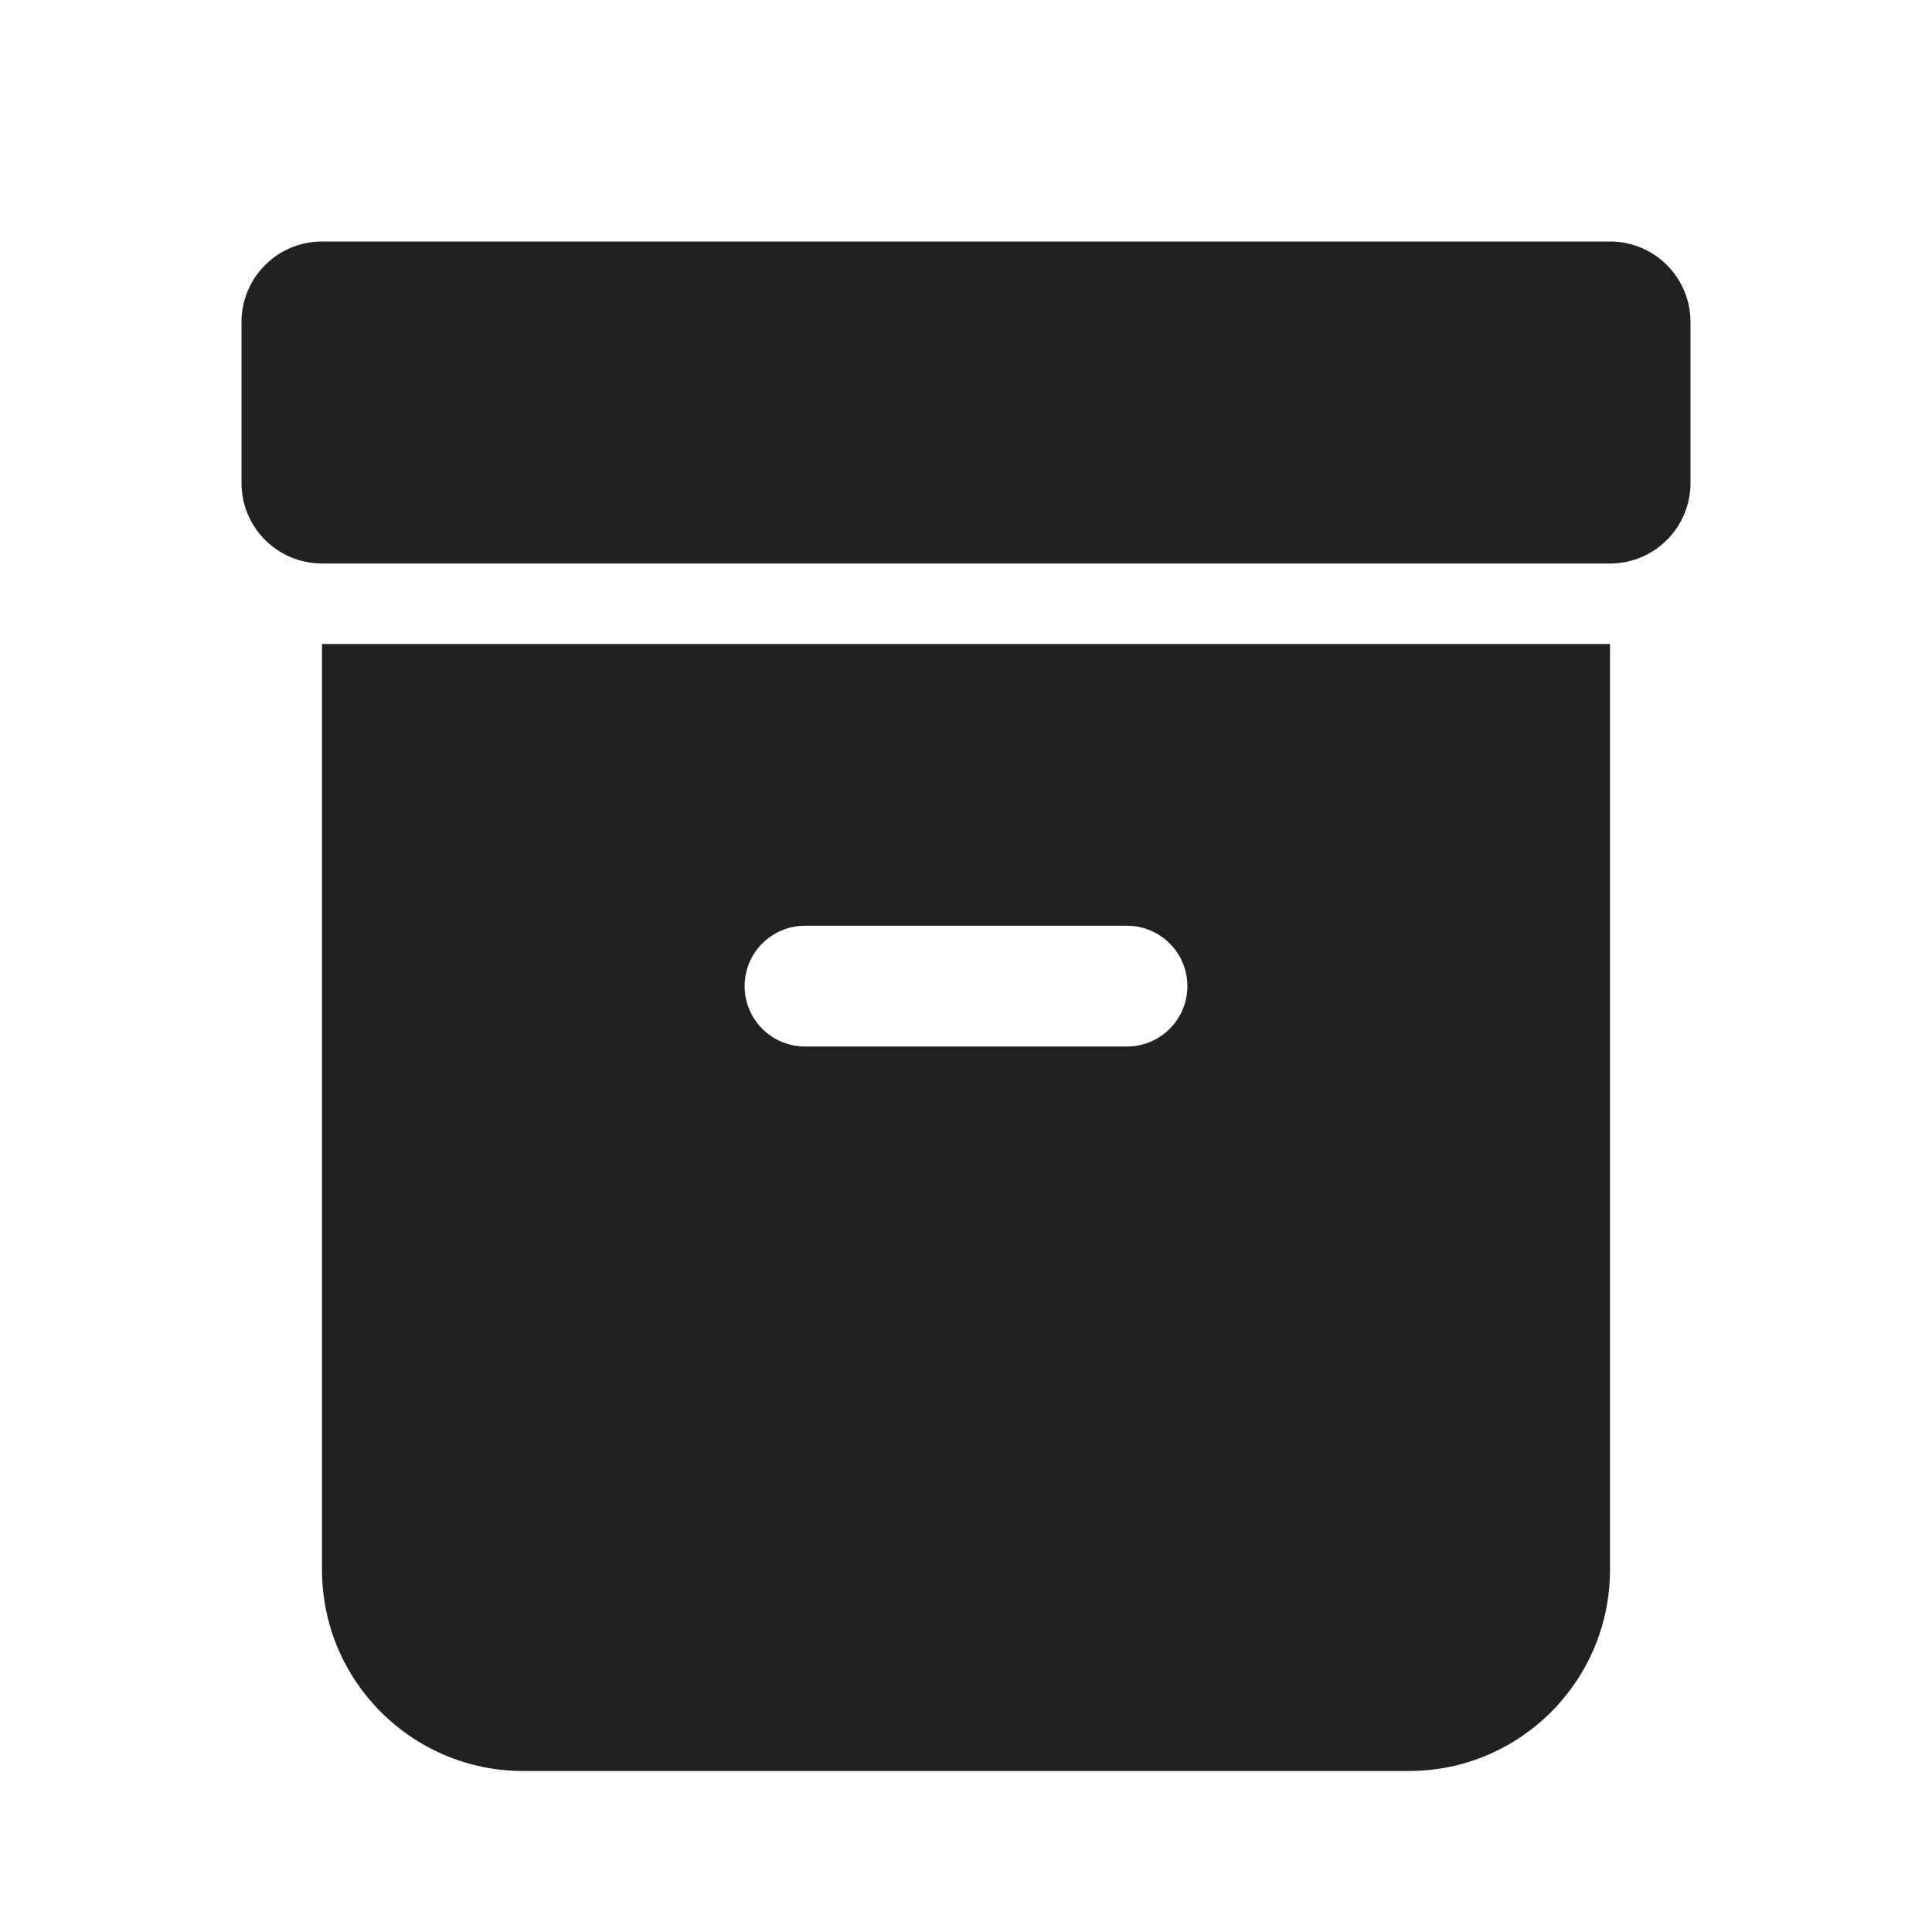
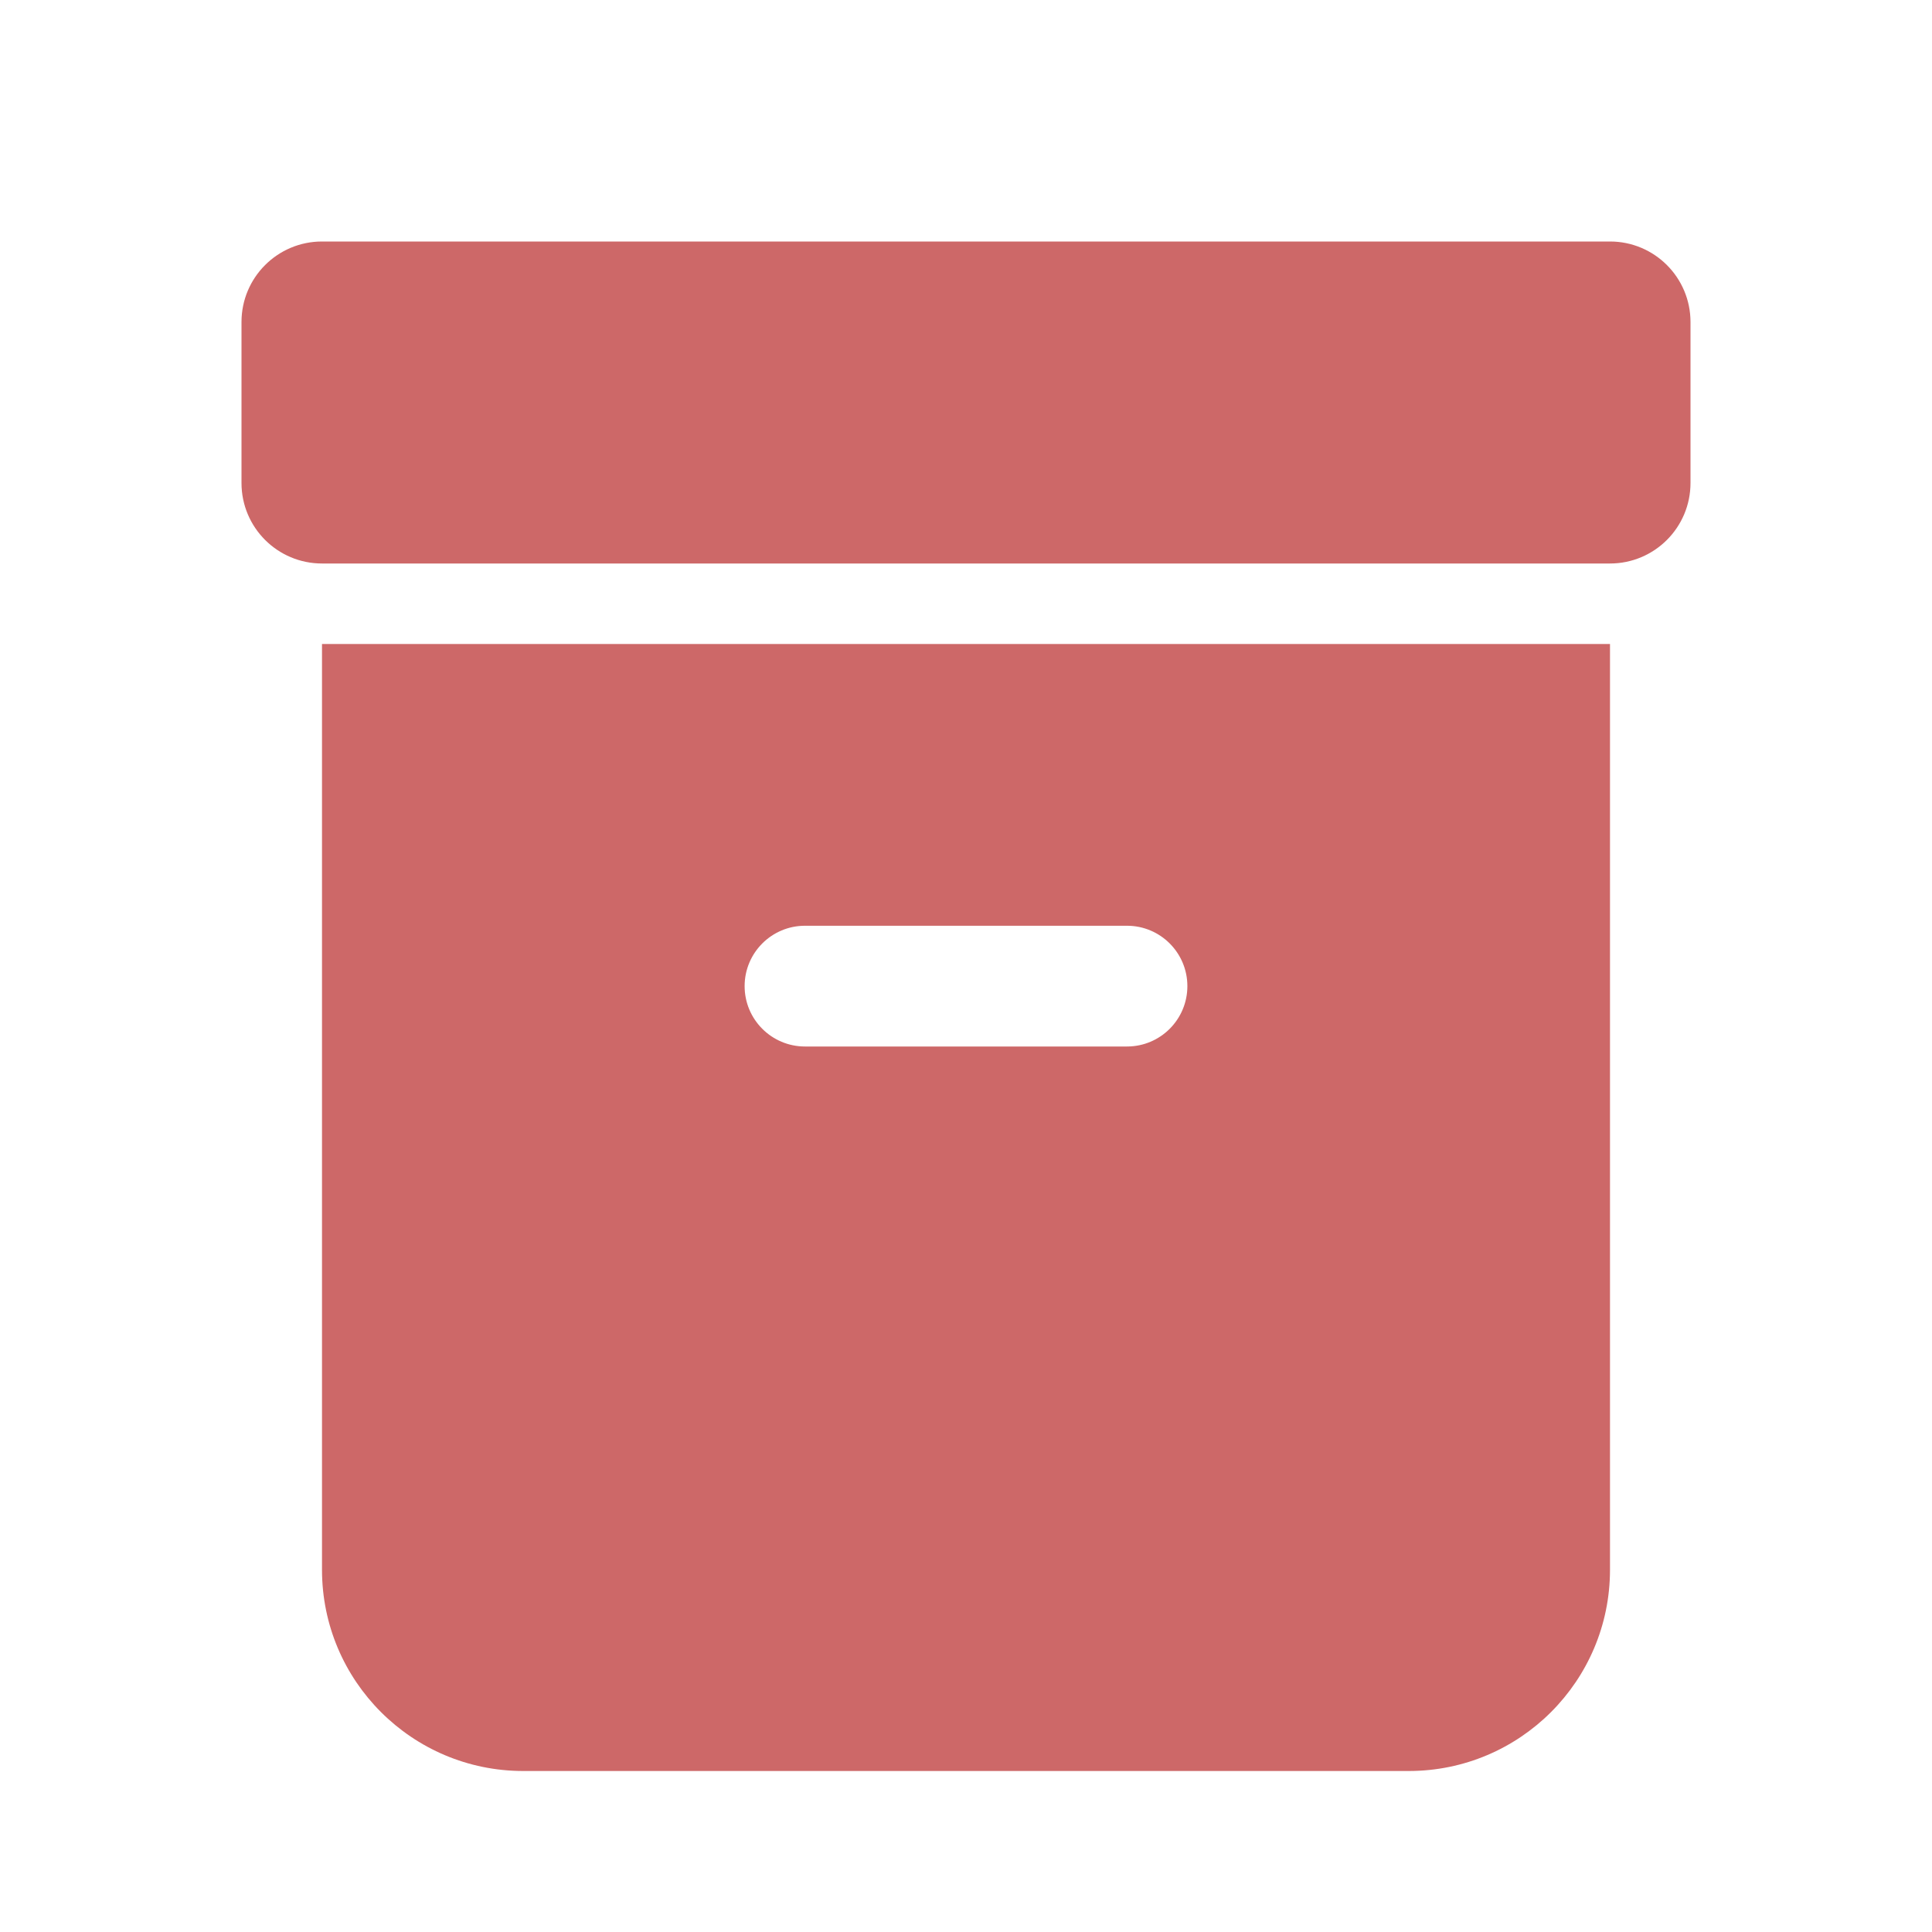
<svg xmlns="http://www.w3.org/2000/svg" width="24" height="24" fill="none" viewBox="0 0 24 24">
-   <path d="M20 8v11.5a2.5 2.5 0 0 1-2.5 2.5h-11A2.5 2.5 0 0 1 4 19.5V8h16Zm-6 3.5h-4a.75.75 0 0 0 0 1.5h4a.75.75 0 0 0 0-1.5ZM20 3a1 1 0 0 1 1 1v2a1 1 0 0 1-1 1H4a1 1 0 0 1-1-1V4a1 1 0 0 1 1-1h16Z" fill="#212121" />
+   <path d="M20 8v11.5a2.5 2.5 0 0 1-2.5 2.5h-11A2.5 2.5 0 0 1 4 19.5V8h16Zm-6 3.5h-4a.75.75 0 0 0 0 1.5h4a.75.75 0 0 0 0-1.5ZM20 3a1 1 0 0 1 1 1v2a1 1 0 0 1-1 1H4a1 1 0 0 1-1-1V4a1 1 0 0 1 1-1h16Z" fill="#cd6868" />
</svg>
